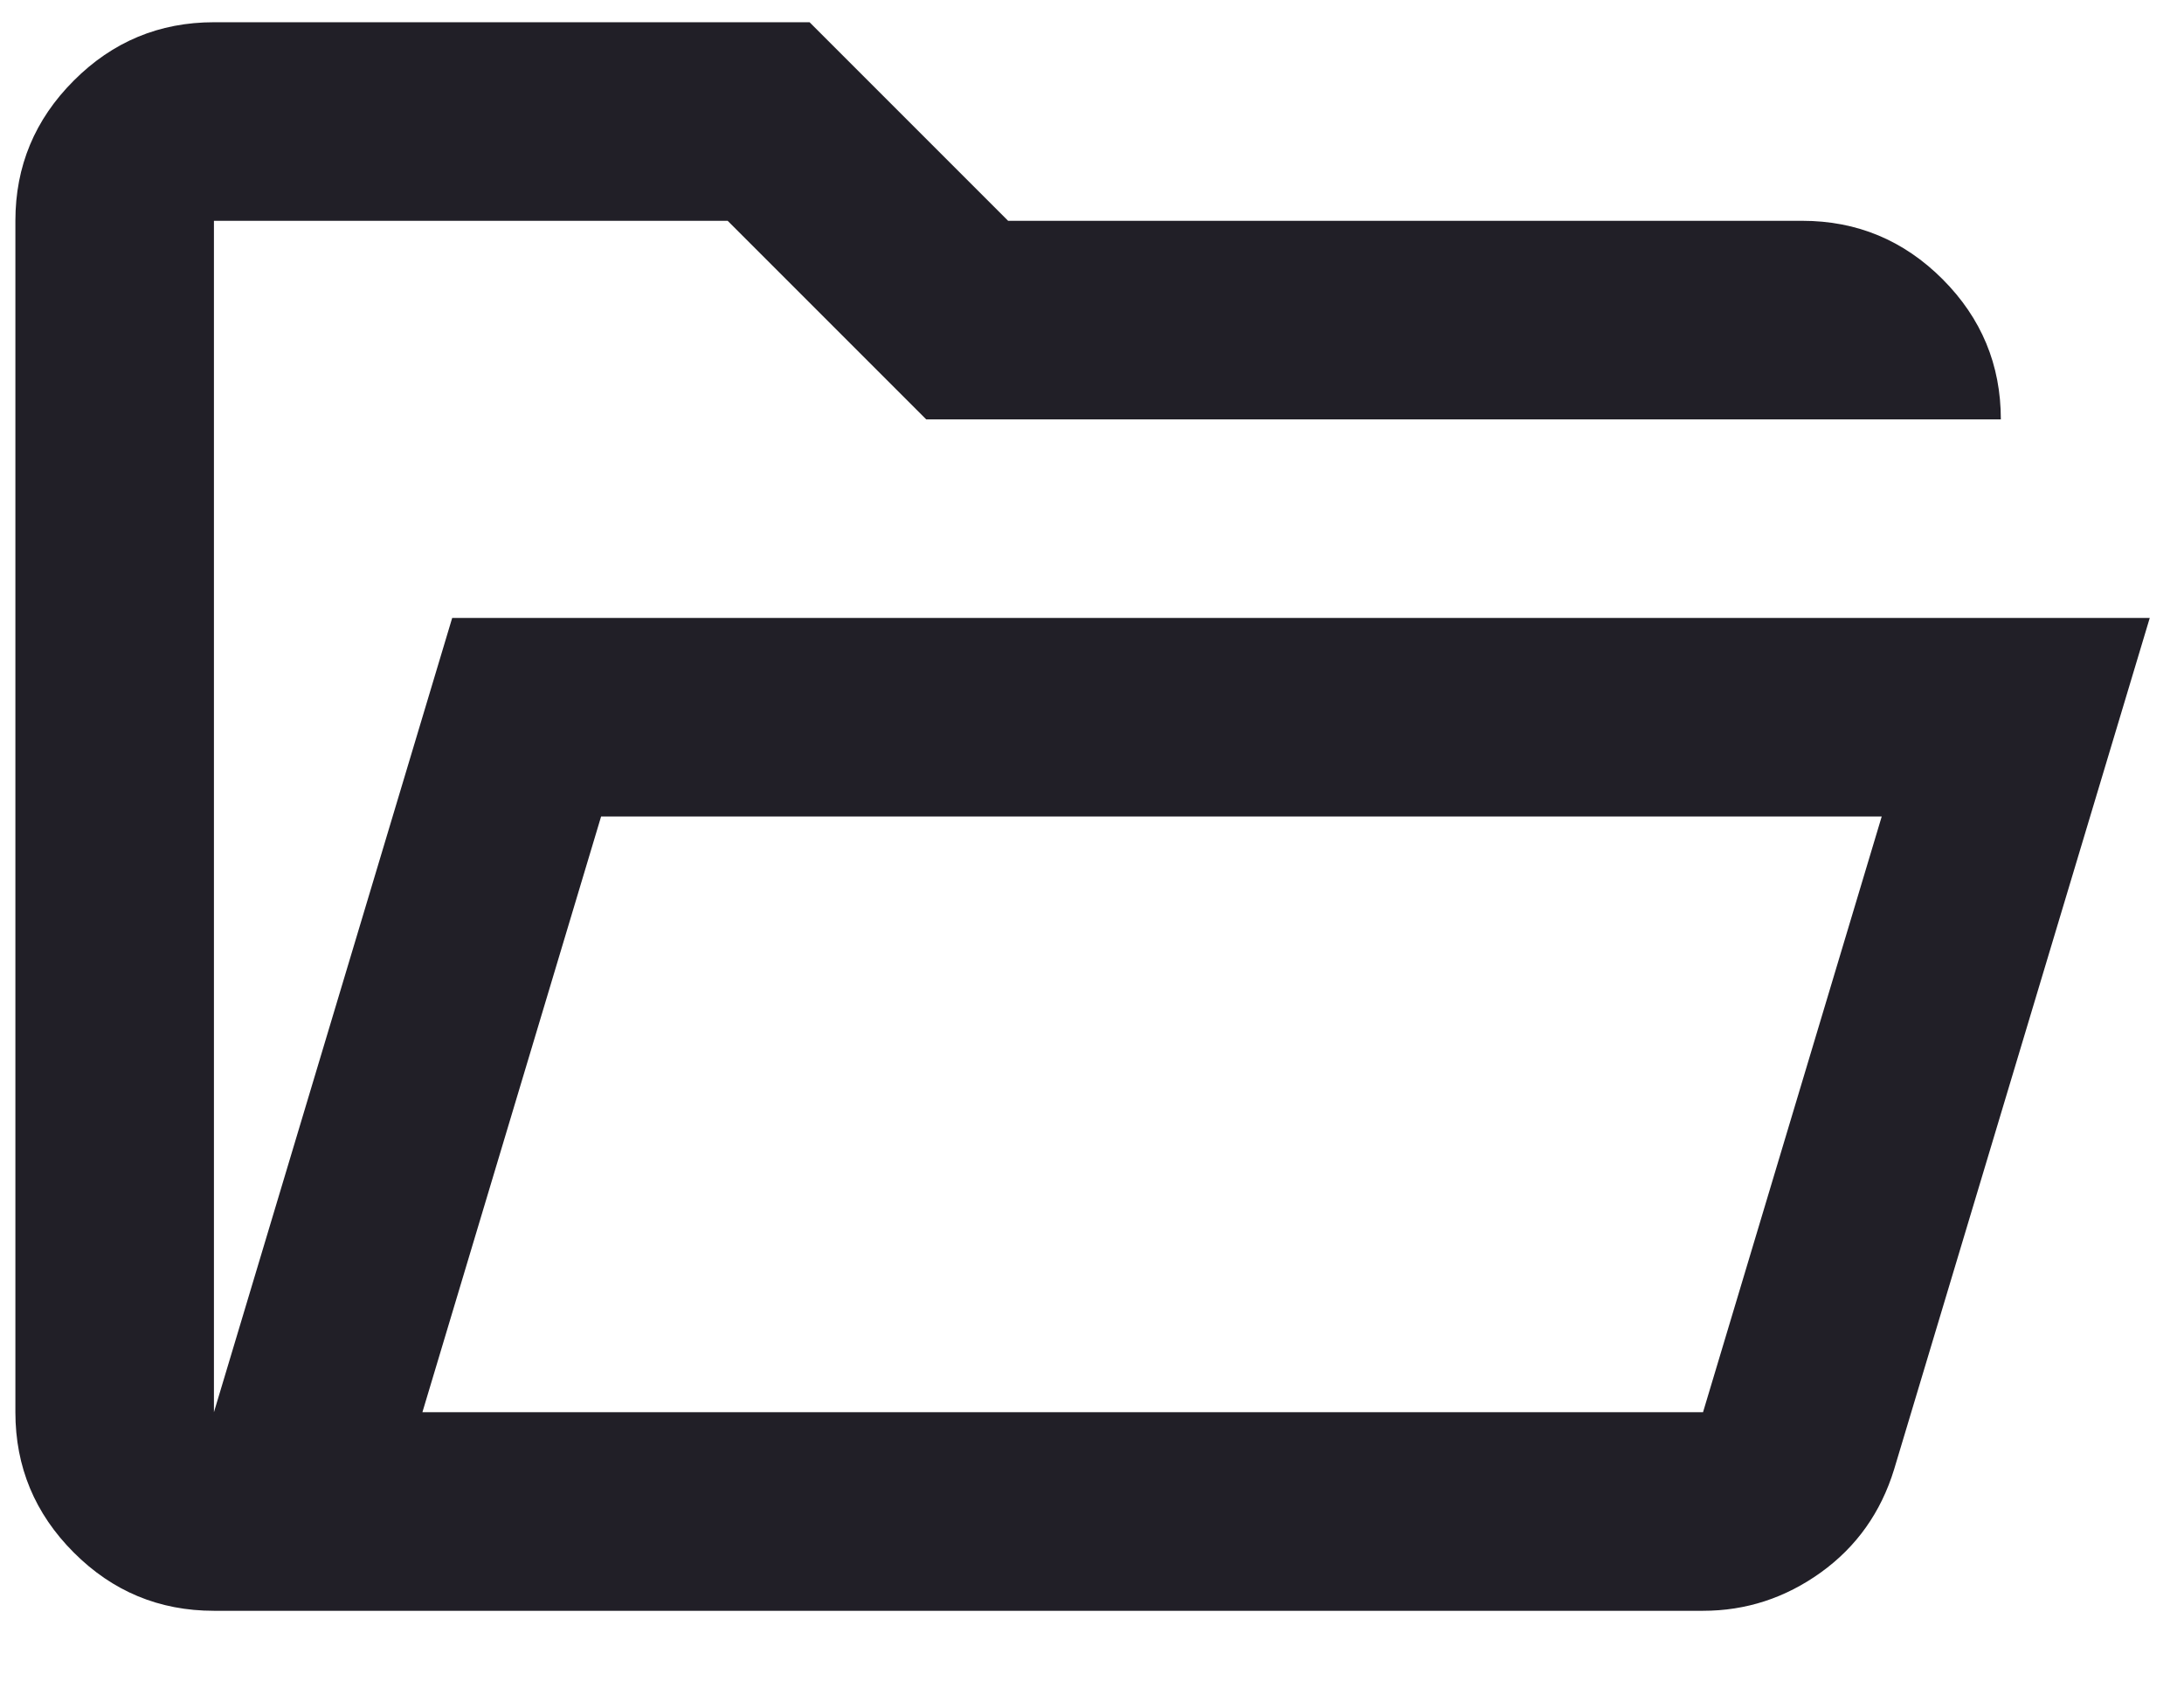
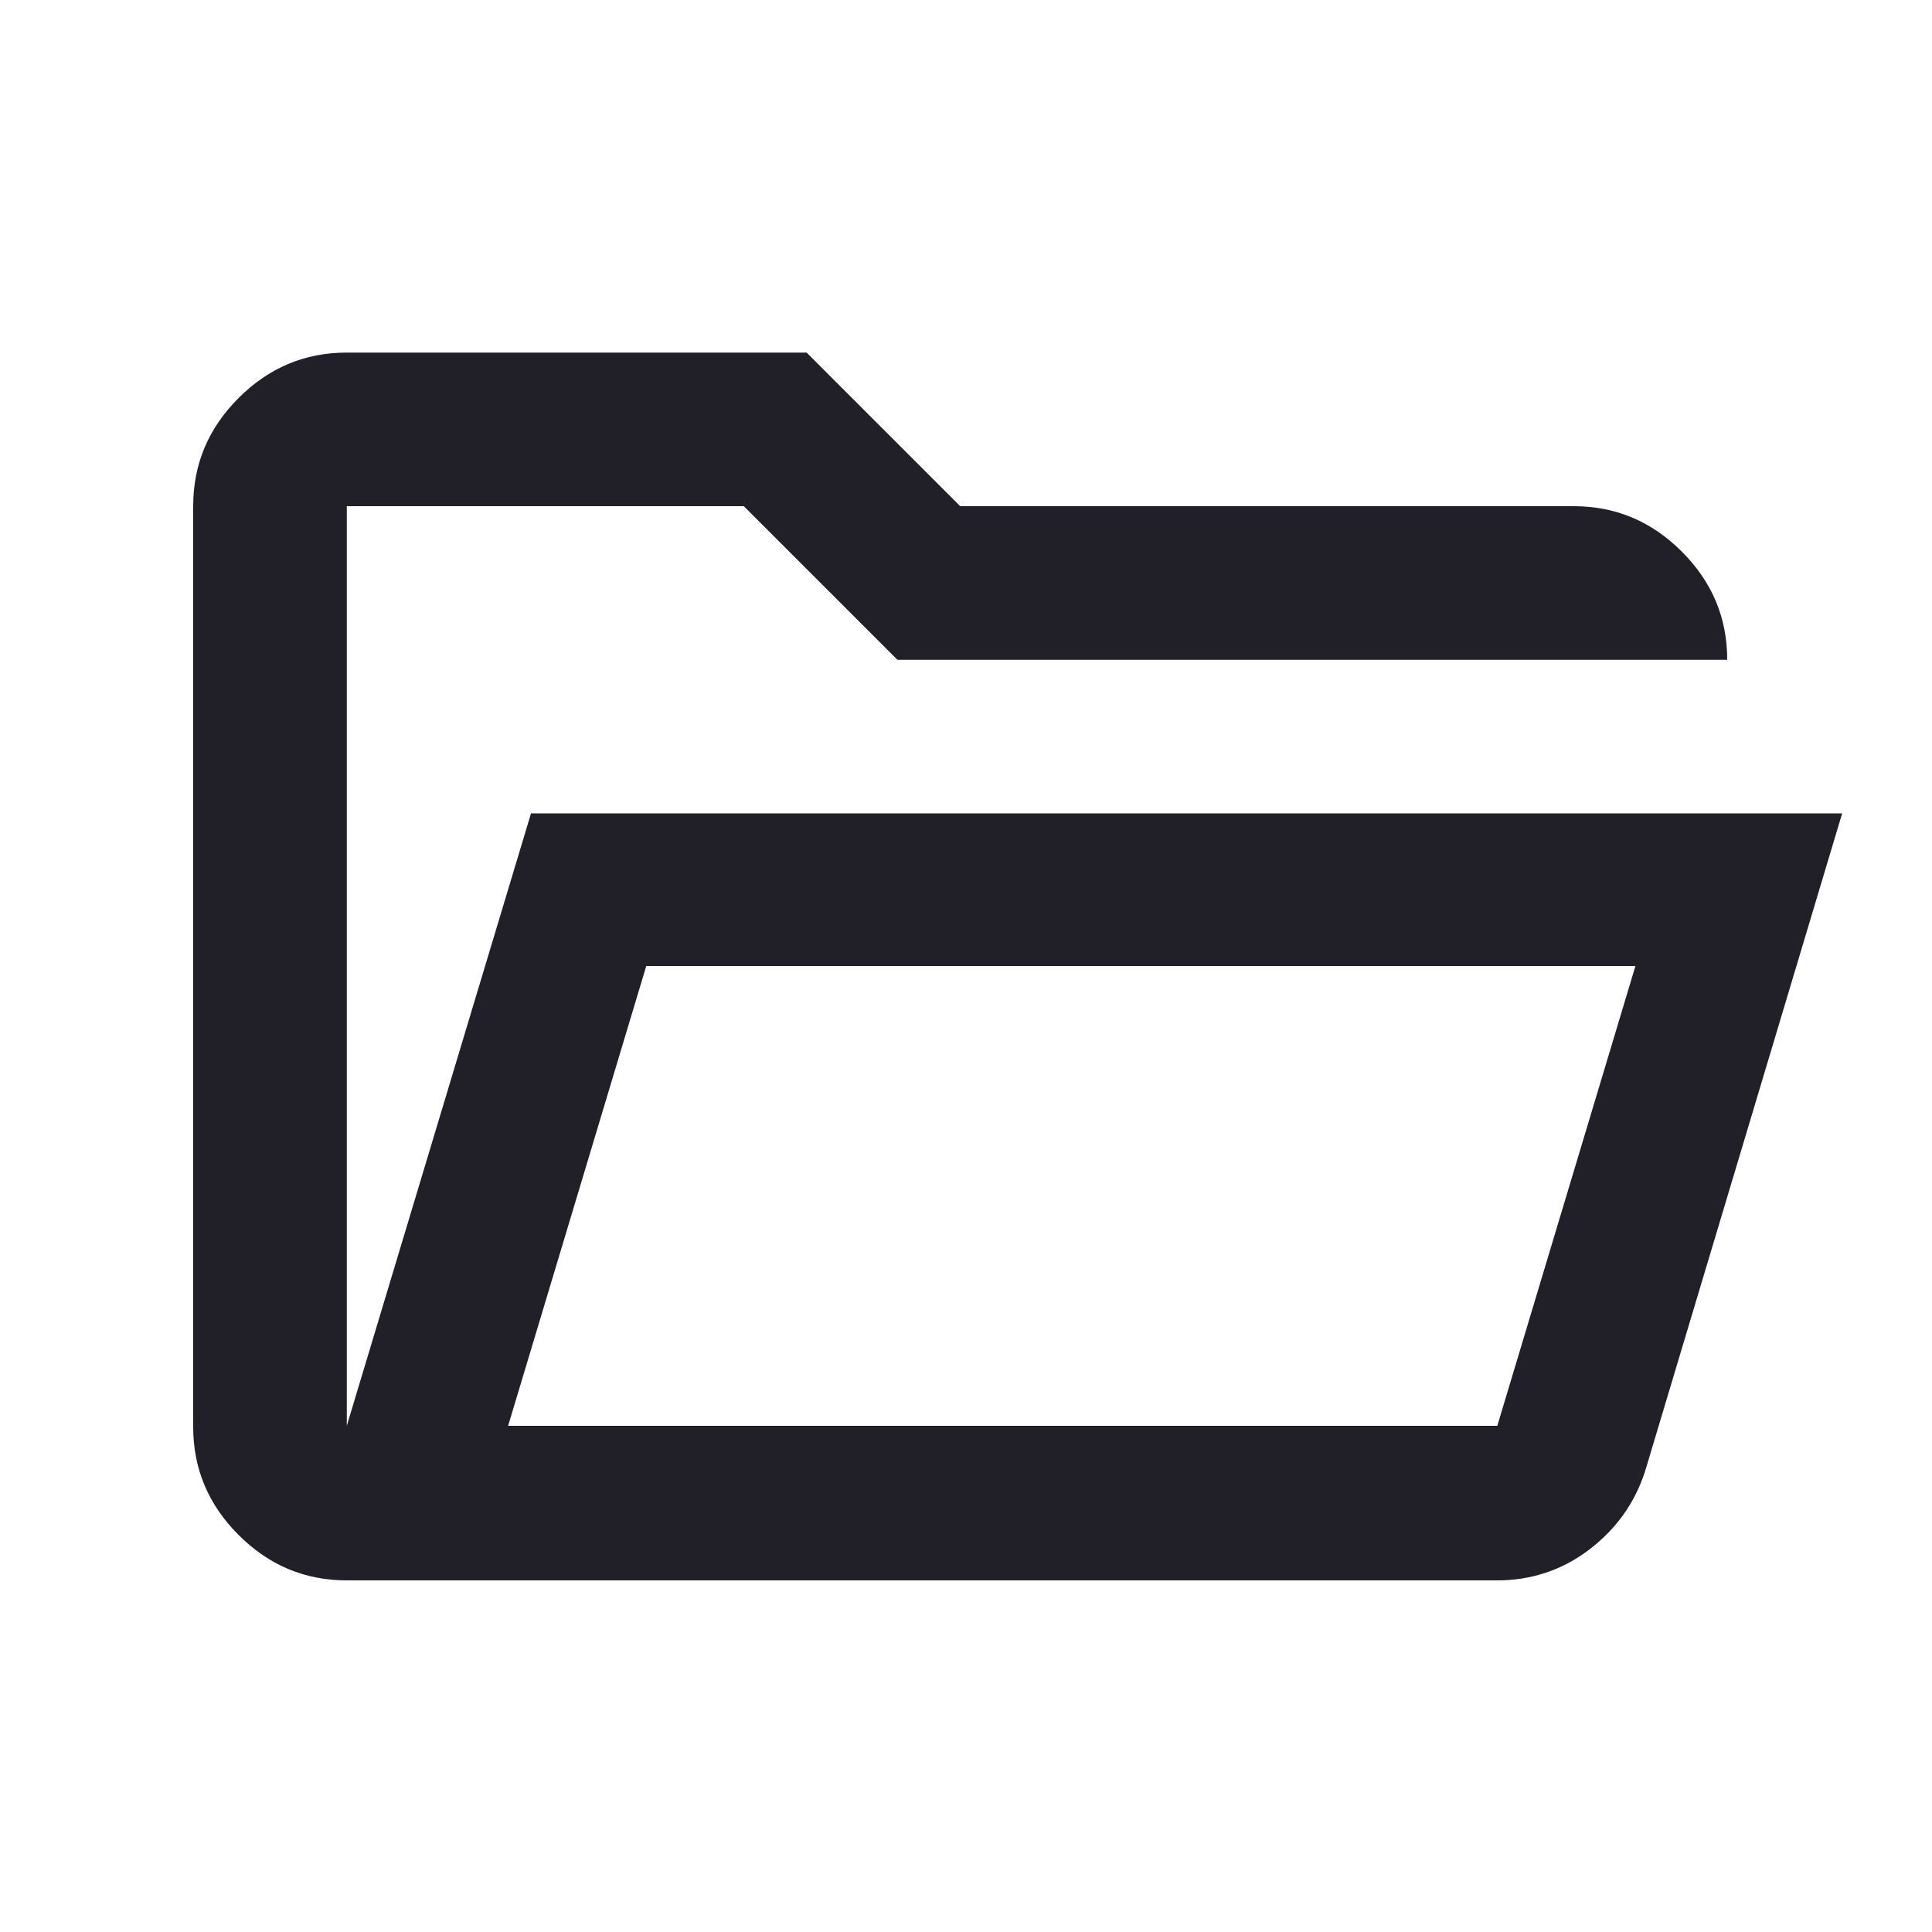
- <svg xmlns="http://www.w3.org/2000/svg" width="22" height="17" viewBox="0 0 22 17" fill="none">
-   <path d="M2.155 16.224C1.605 16.224 1.134 16.029 0.743 15.637C0.351 15.245 0.155 14.774 0.155 14.224V2.224C0.155 1.674 0.351 1.204 0.743 0.812C1.134 0.42 1.605 0.224 2.155 0.224H8.155L10.155 2.224H18.155C18.705 2.224 19.176 2.42 19.568 2.812C19.959 3.204 20.155 3.674 20.155 4.224H9.33L7.33 2.224H2.155V14.224L4.555 6.224H21.655L19.08 14.799C18.947 15.233 18.701 15.579 18.343 15.837C17.984 16.095 17.588 16.224 17.155 16.224H2.155ZM4.255 14.224H17.155L18.955 8.224H6.055L4.255 14.224Z" fill="#211F27" />
+ <svg xmlns="http://www.w3.org/2000/svg" id="Layer_1" viewBox="0 0 20 20">
+   <defs>
+     <style>.cls-1{fill:#211f27;}</style>
+   </defs>
+   <path class="cls-1" d="m5.5,8.41l-1.91,6.35V5.24h4.11l1.59,1.59h8.59c0-.44-.16-.81-.47-1.12-.31-.31-.68-.47-1.12-.47h-6.35l-1.59-1.59H3.59c-.44,0-.81.16-1.12.47-.31.31-.47.68-.47,1.12v9.53c0,.44.16.81.47,1.12.31.31.68.47,1.12.47h11.91c.34,0,.66-.1.94-.31.28-.21.48-.48.59-.82l2.04-6.81H5.5Zm10,6.35H5.26l1.43-4.76h10.24l-1.43,4.76Z" />
</svg>
